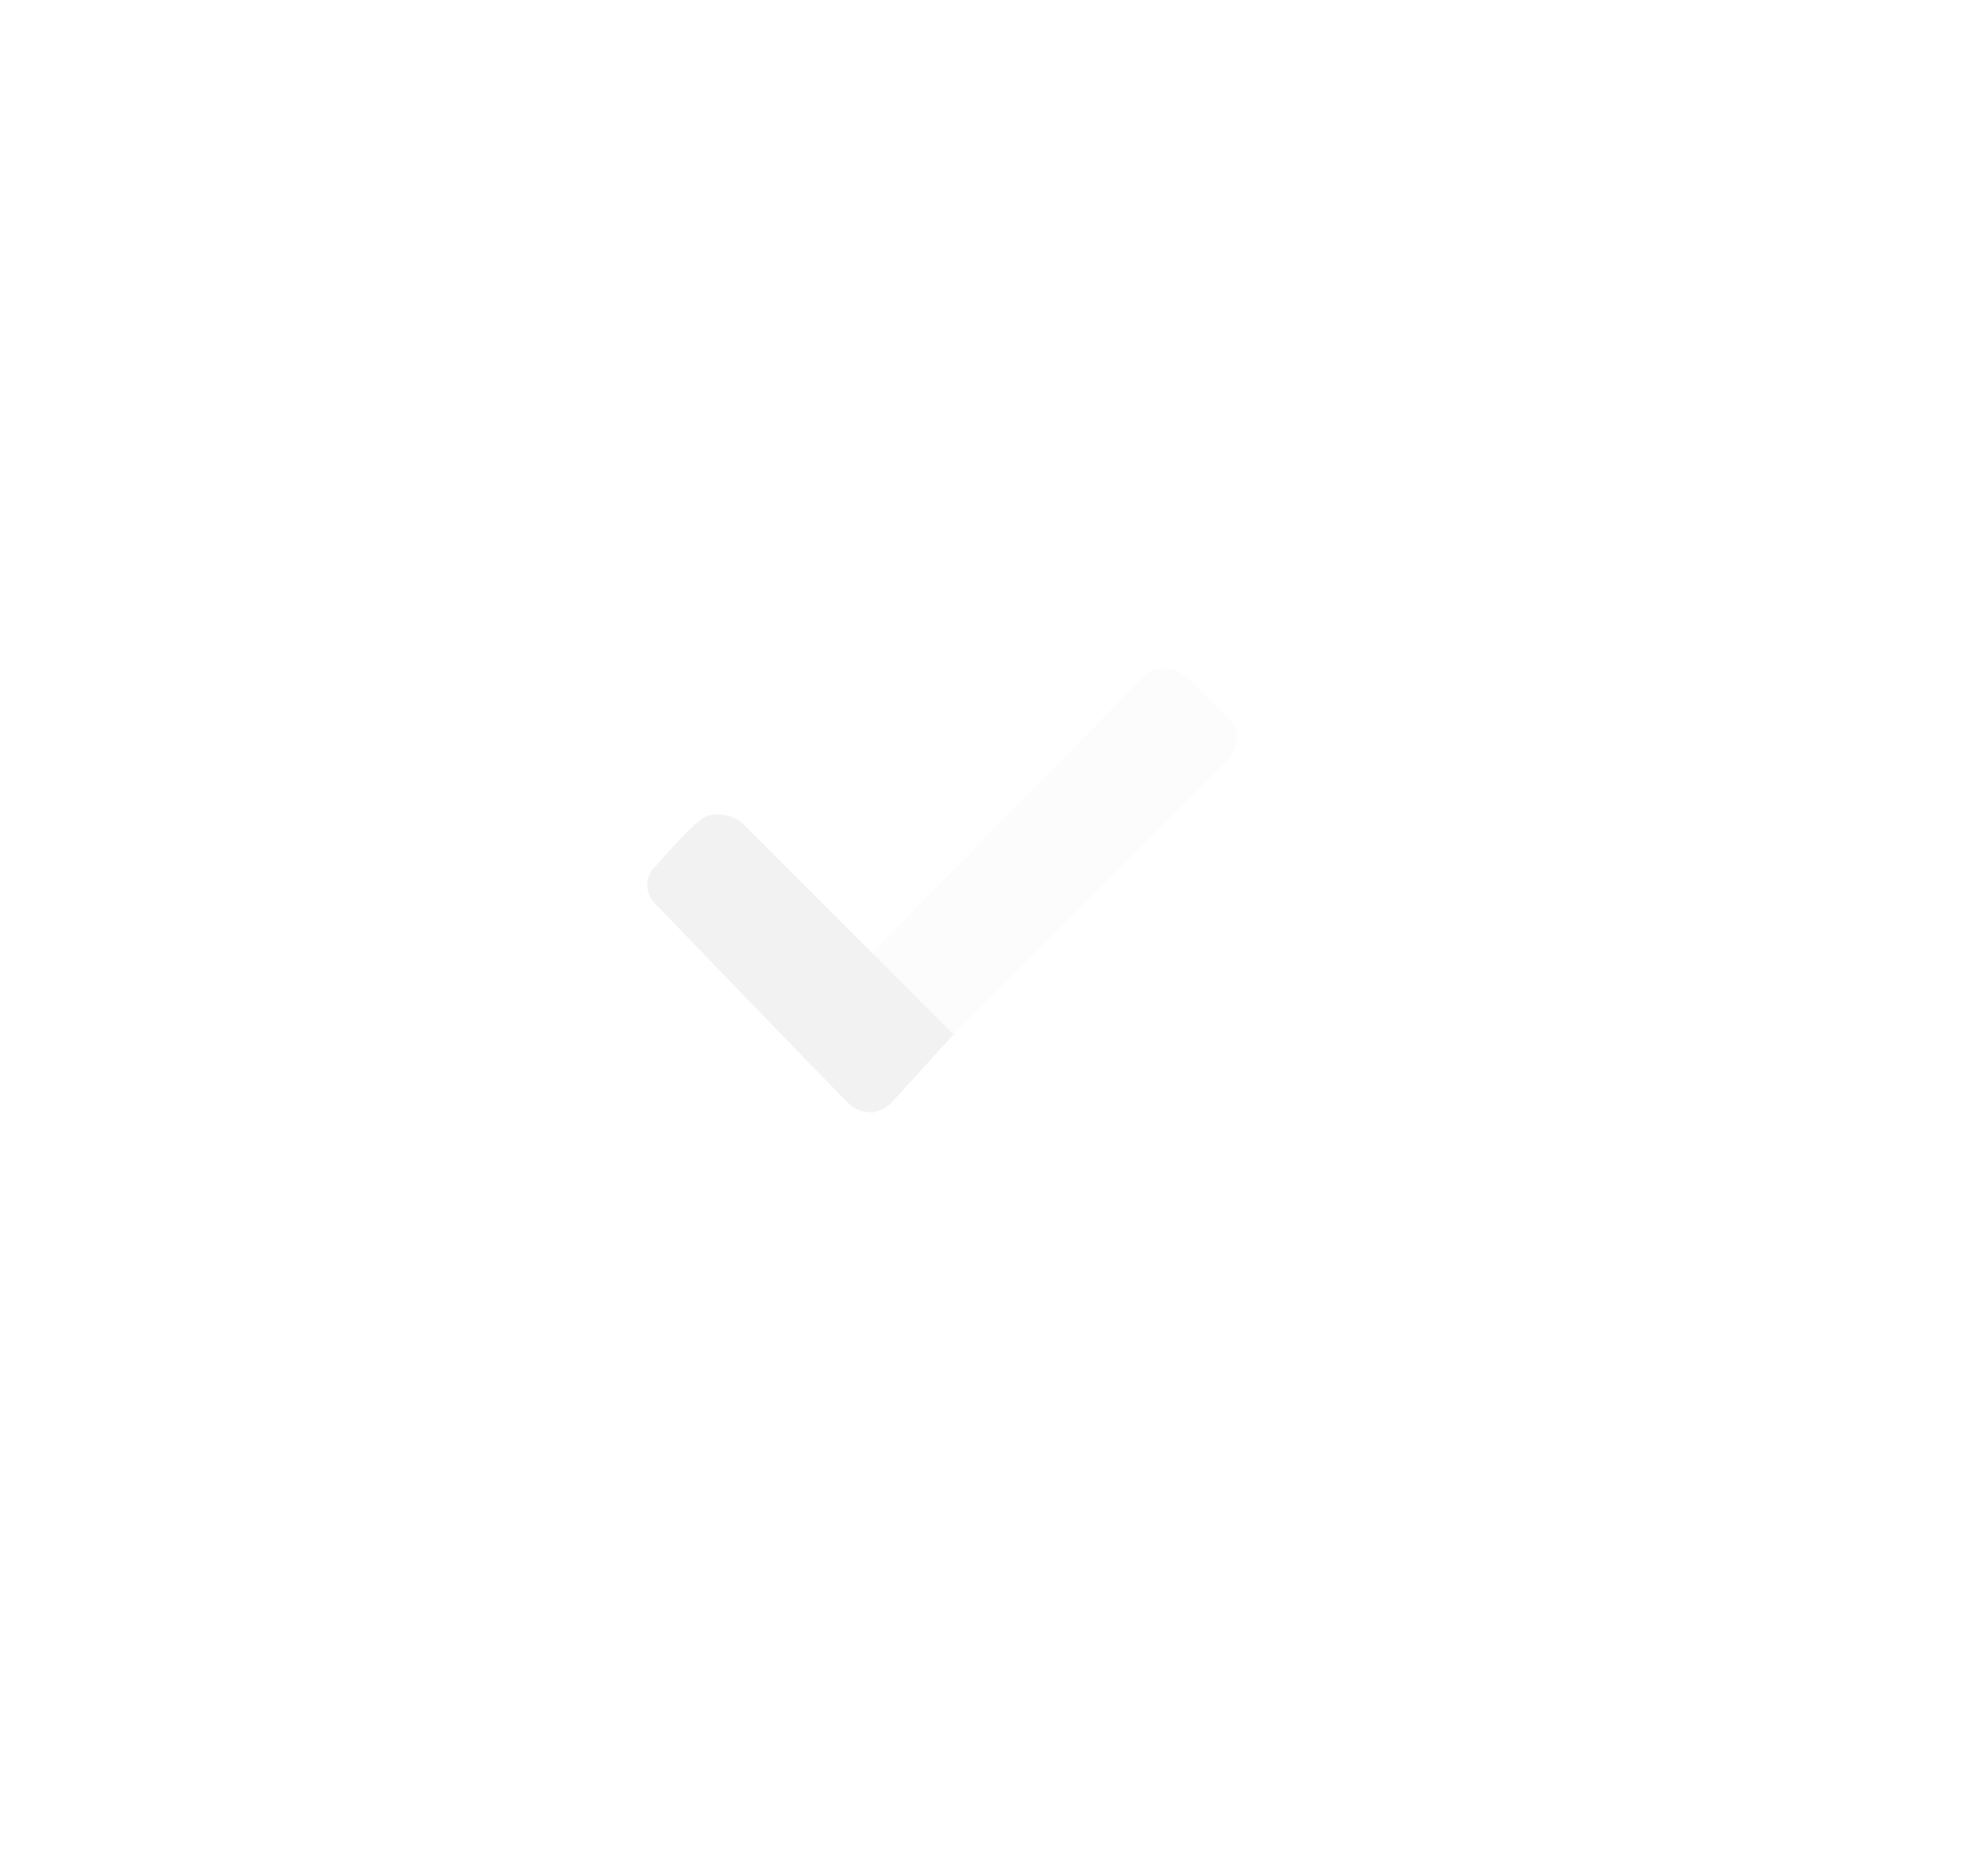
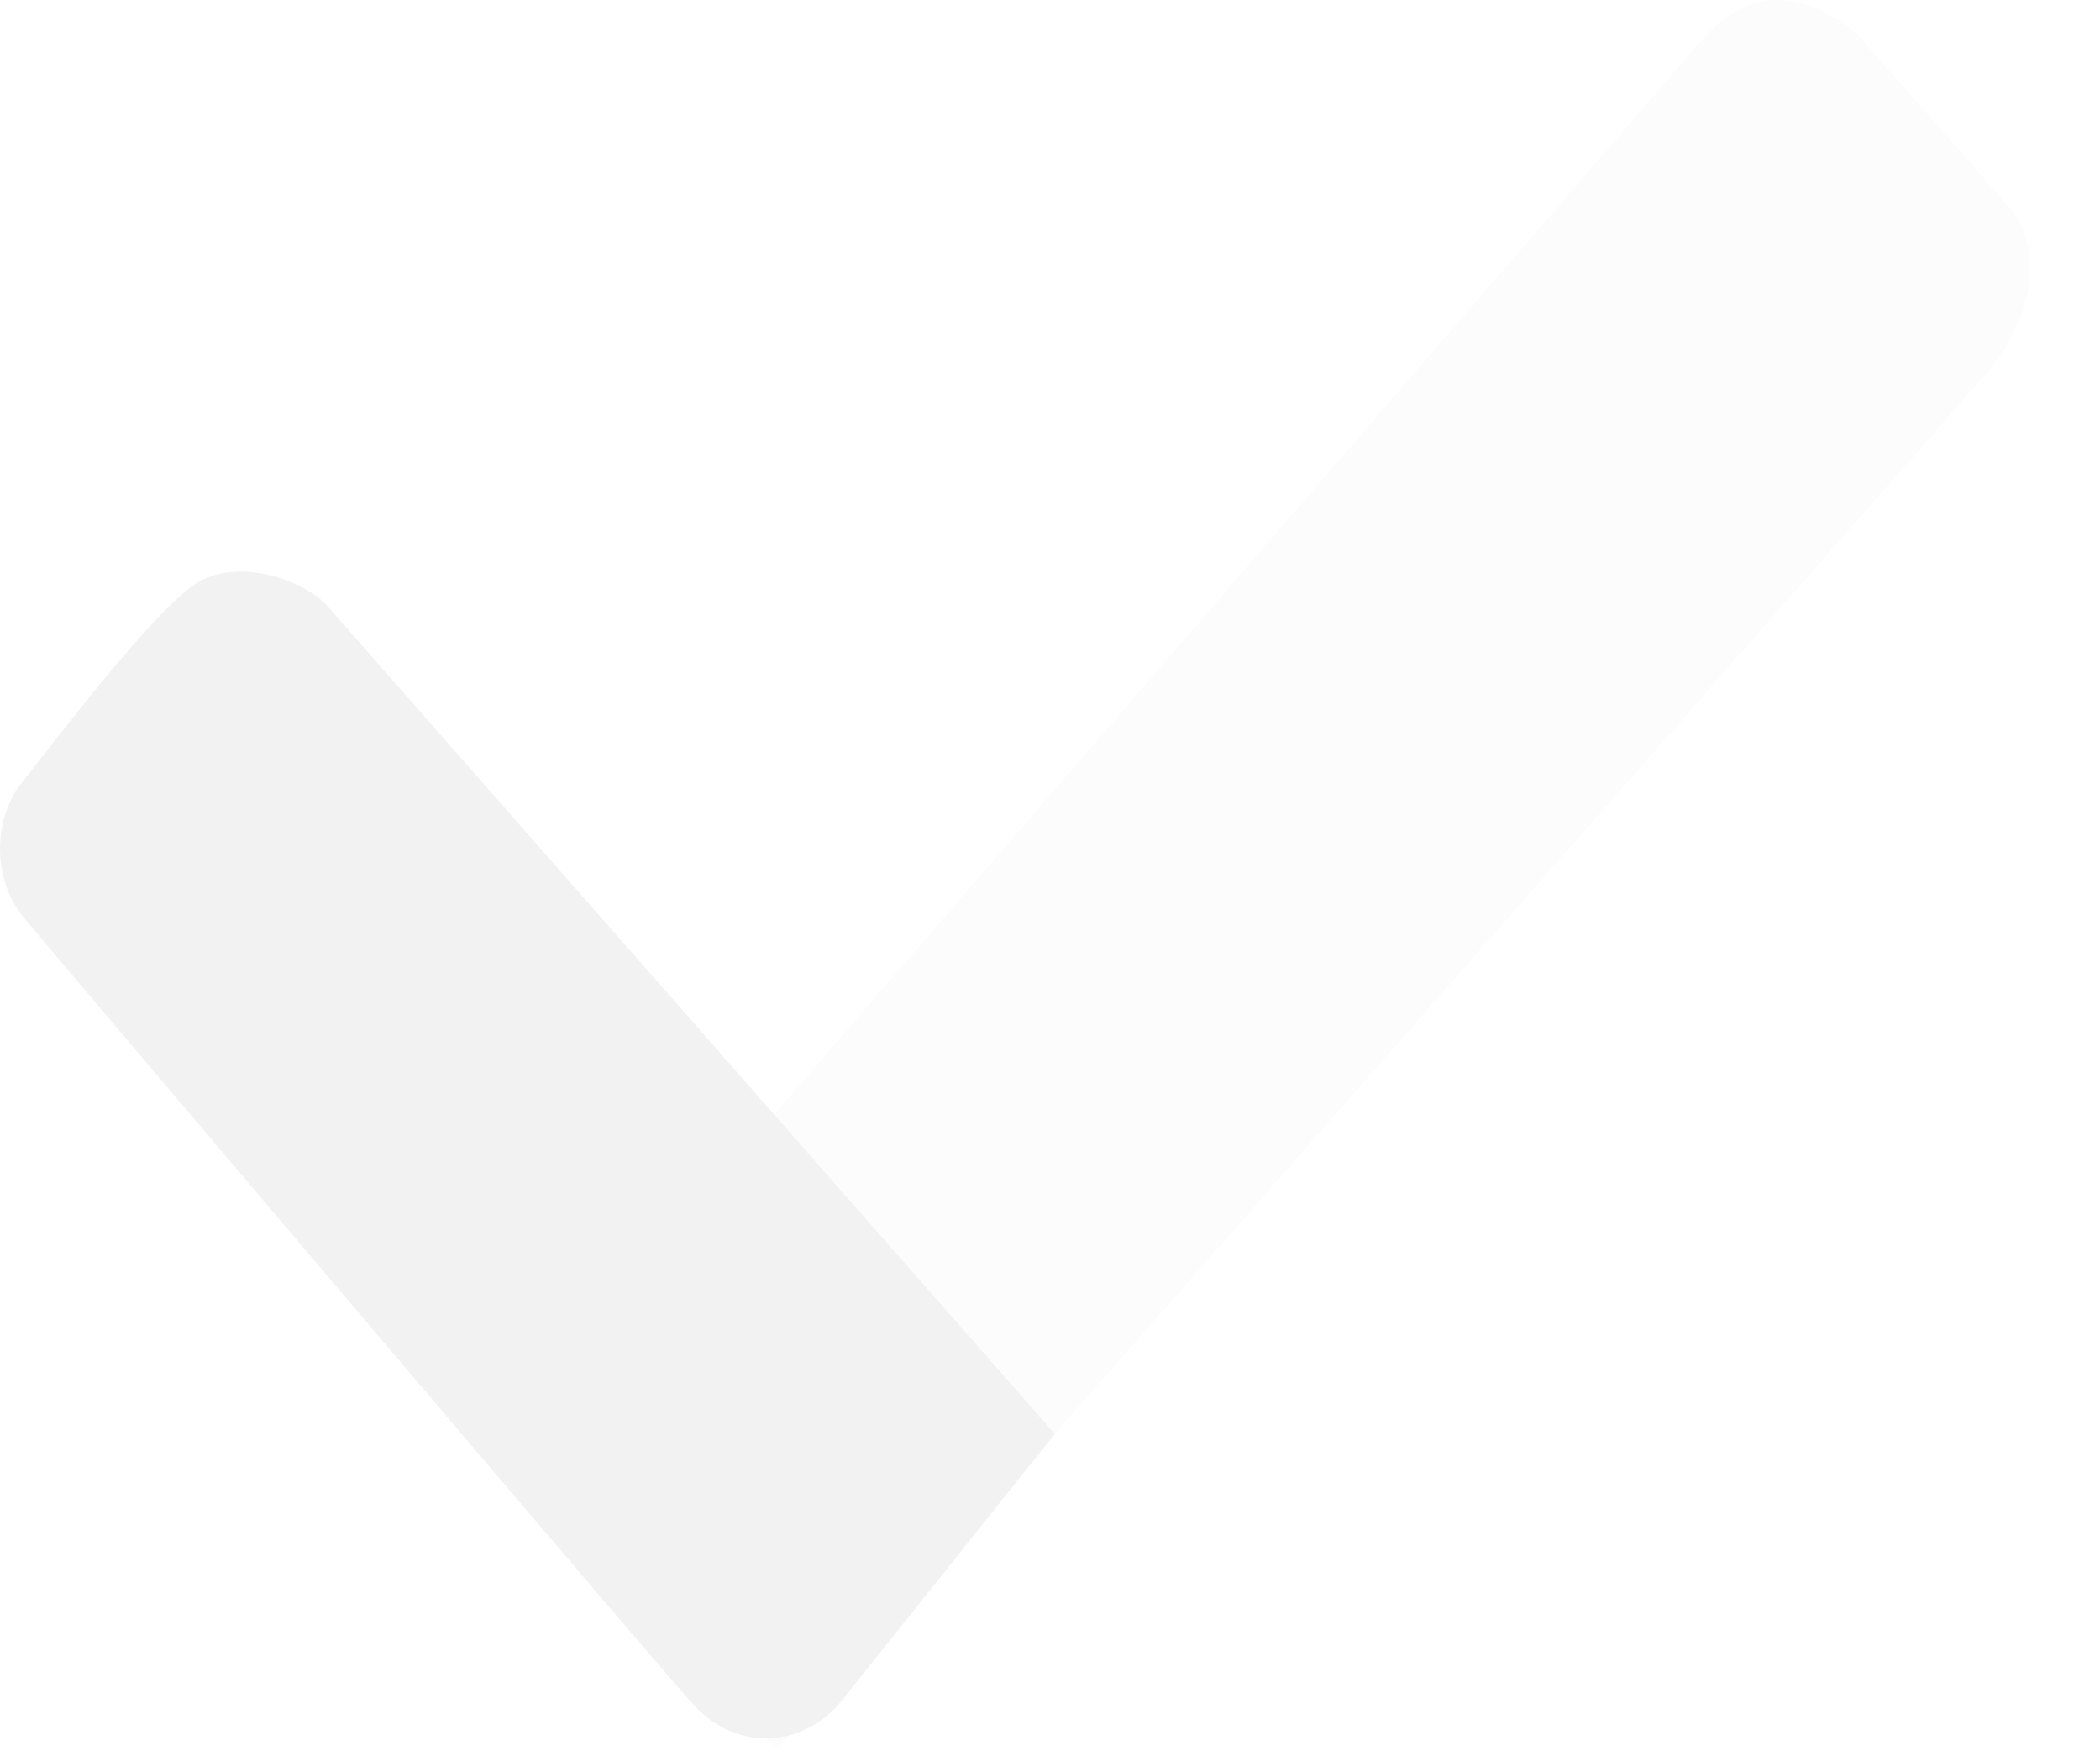
- <svg xmlns="http://www.w3.org/2000/svg" viewBox="0 0 320 300">
-   <defs>
-     <style>.cls-1,.cls-2{fill:#f2f2f2;}.cls-1{opacity:0.25;}</style>
-   </defs>
-   <g id="checkmark">
-     <path class="cls-1" d="M127,167l57-58c2.16-1.92,4.51-1.78,7,0l7,7c2,2,1,5-1,7l-56.5,56.5Z" />
-     <path class="cls-2" d="M139.5,152.5l14,14-10,11a4.82,4.82,0,0,1-7,0c-.08.07-30.94-31.91-31-32a4.18,4.18,0,0,1-.5-5.5c1.54-1.71,6.5-7.5,8.5-8.5s5,0,6,1Z" />
-   </g>
+ <svg xmlns="http://www.w3.org/2000/svg" width="30" height="25" viewBox="0 0 30 25" fill="none">
+   <path opacity="0.25" d="M6.969 20.653L24.389 0.483C25.049 -0.185 25.767 -0.136 26.528 0.483L28.667 2.917C29.278 3.613 28.973 4.656 28.361 5.351L11.095 25L6.969 20.653Z" fill="#F2F2F2" />
+   <path d="M10.789 15.61L15.068 20.479L12.012 24.305C11.874 24.47 11.708 24.602 11.524 24.692C11.34 24.782 11.142 24.828 10.942 24.828C10.742 24.828 10.544 24.782 10.36 24.692C10.176 24.602 10.01 24.47 9.872 24.305C9.848 24.329 0.417 13.207 0.399 13.176C0.173 12.933 0.033 12.604 0.005 12.252C-0.023 11.9 0.063 11.549 0.246 11.263C0.717 10.669 2.232 8.655 2.844 8.307C3.455 7.96 4.372 8.307 4.677 8.655L10.789 15.61Z" fill="#F2F2F2" />
</svg>
